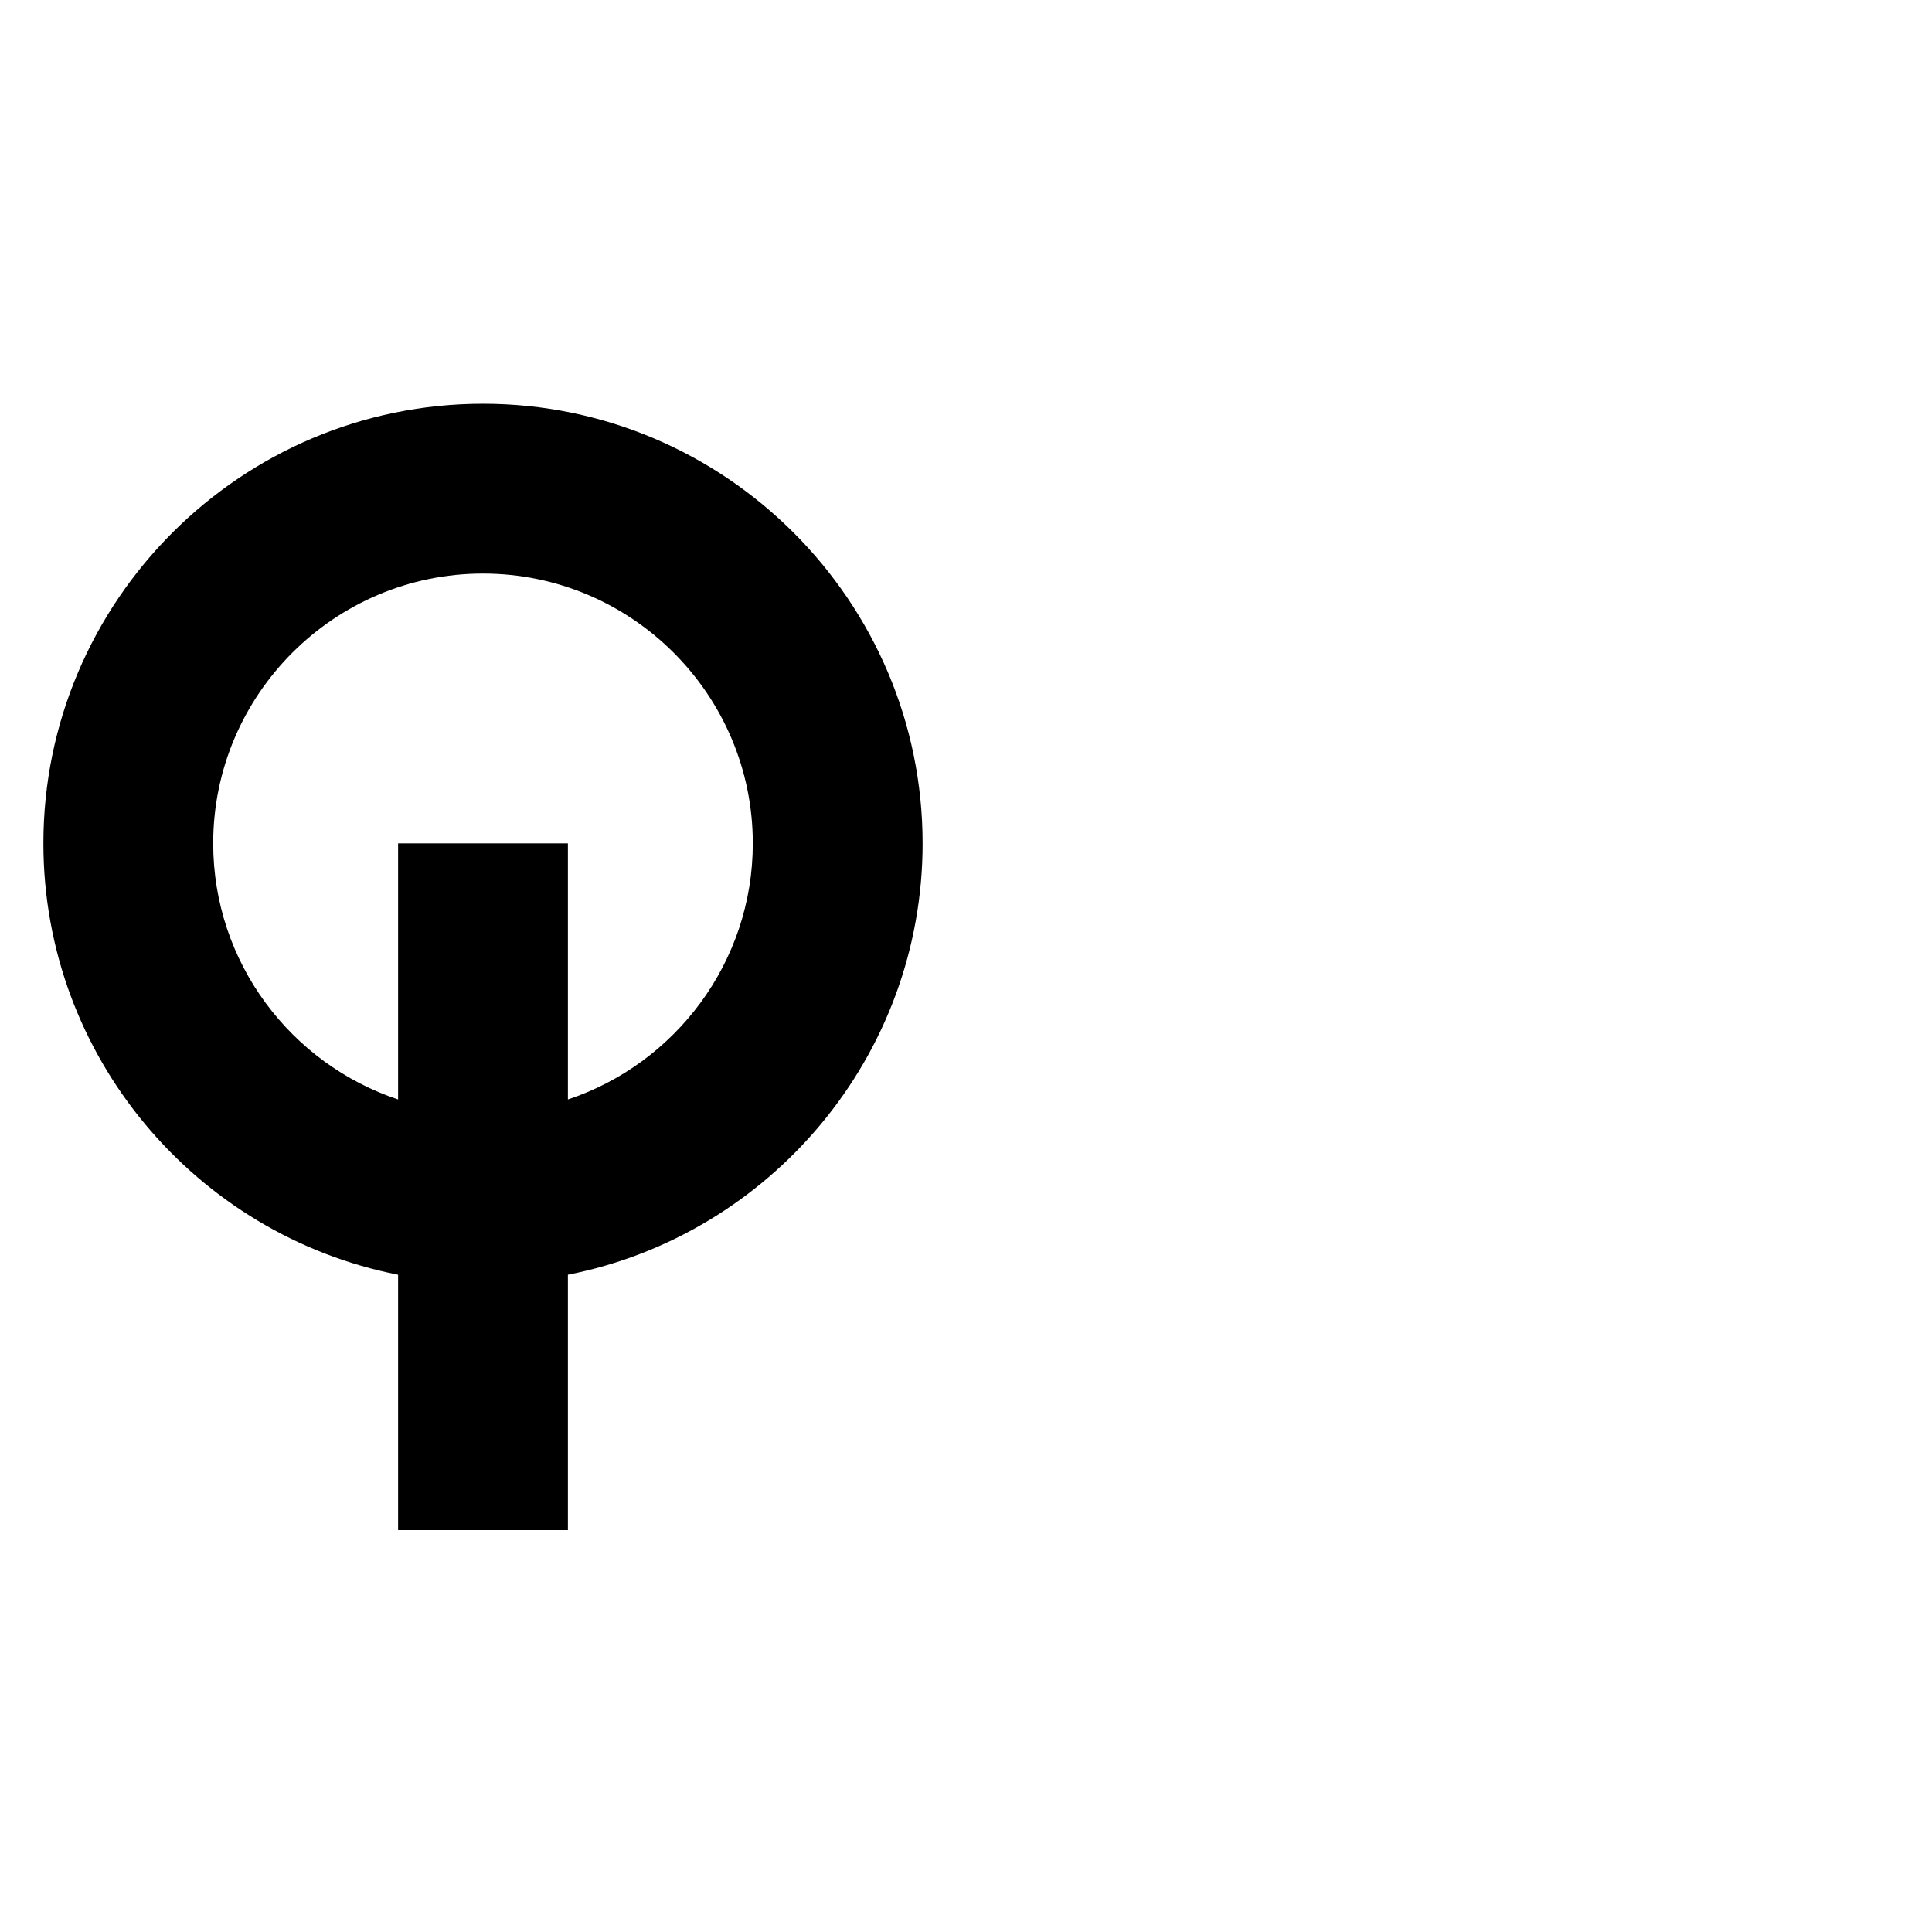
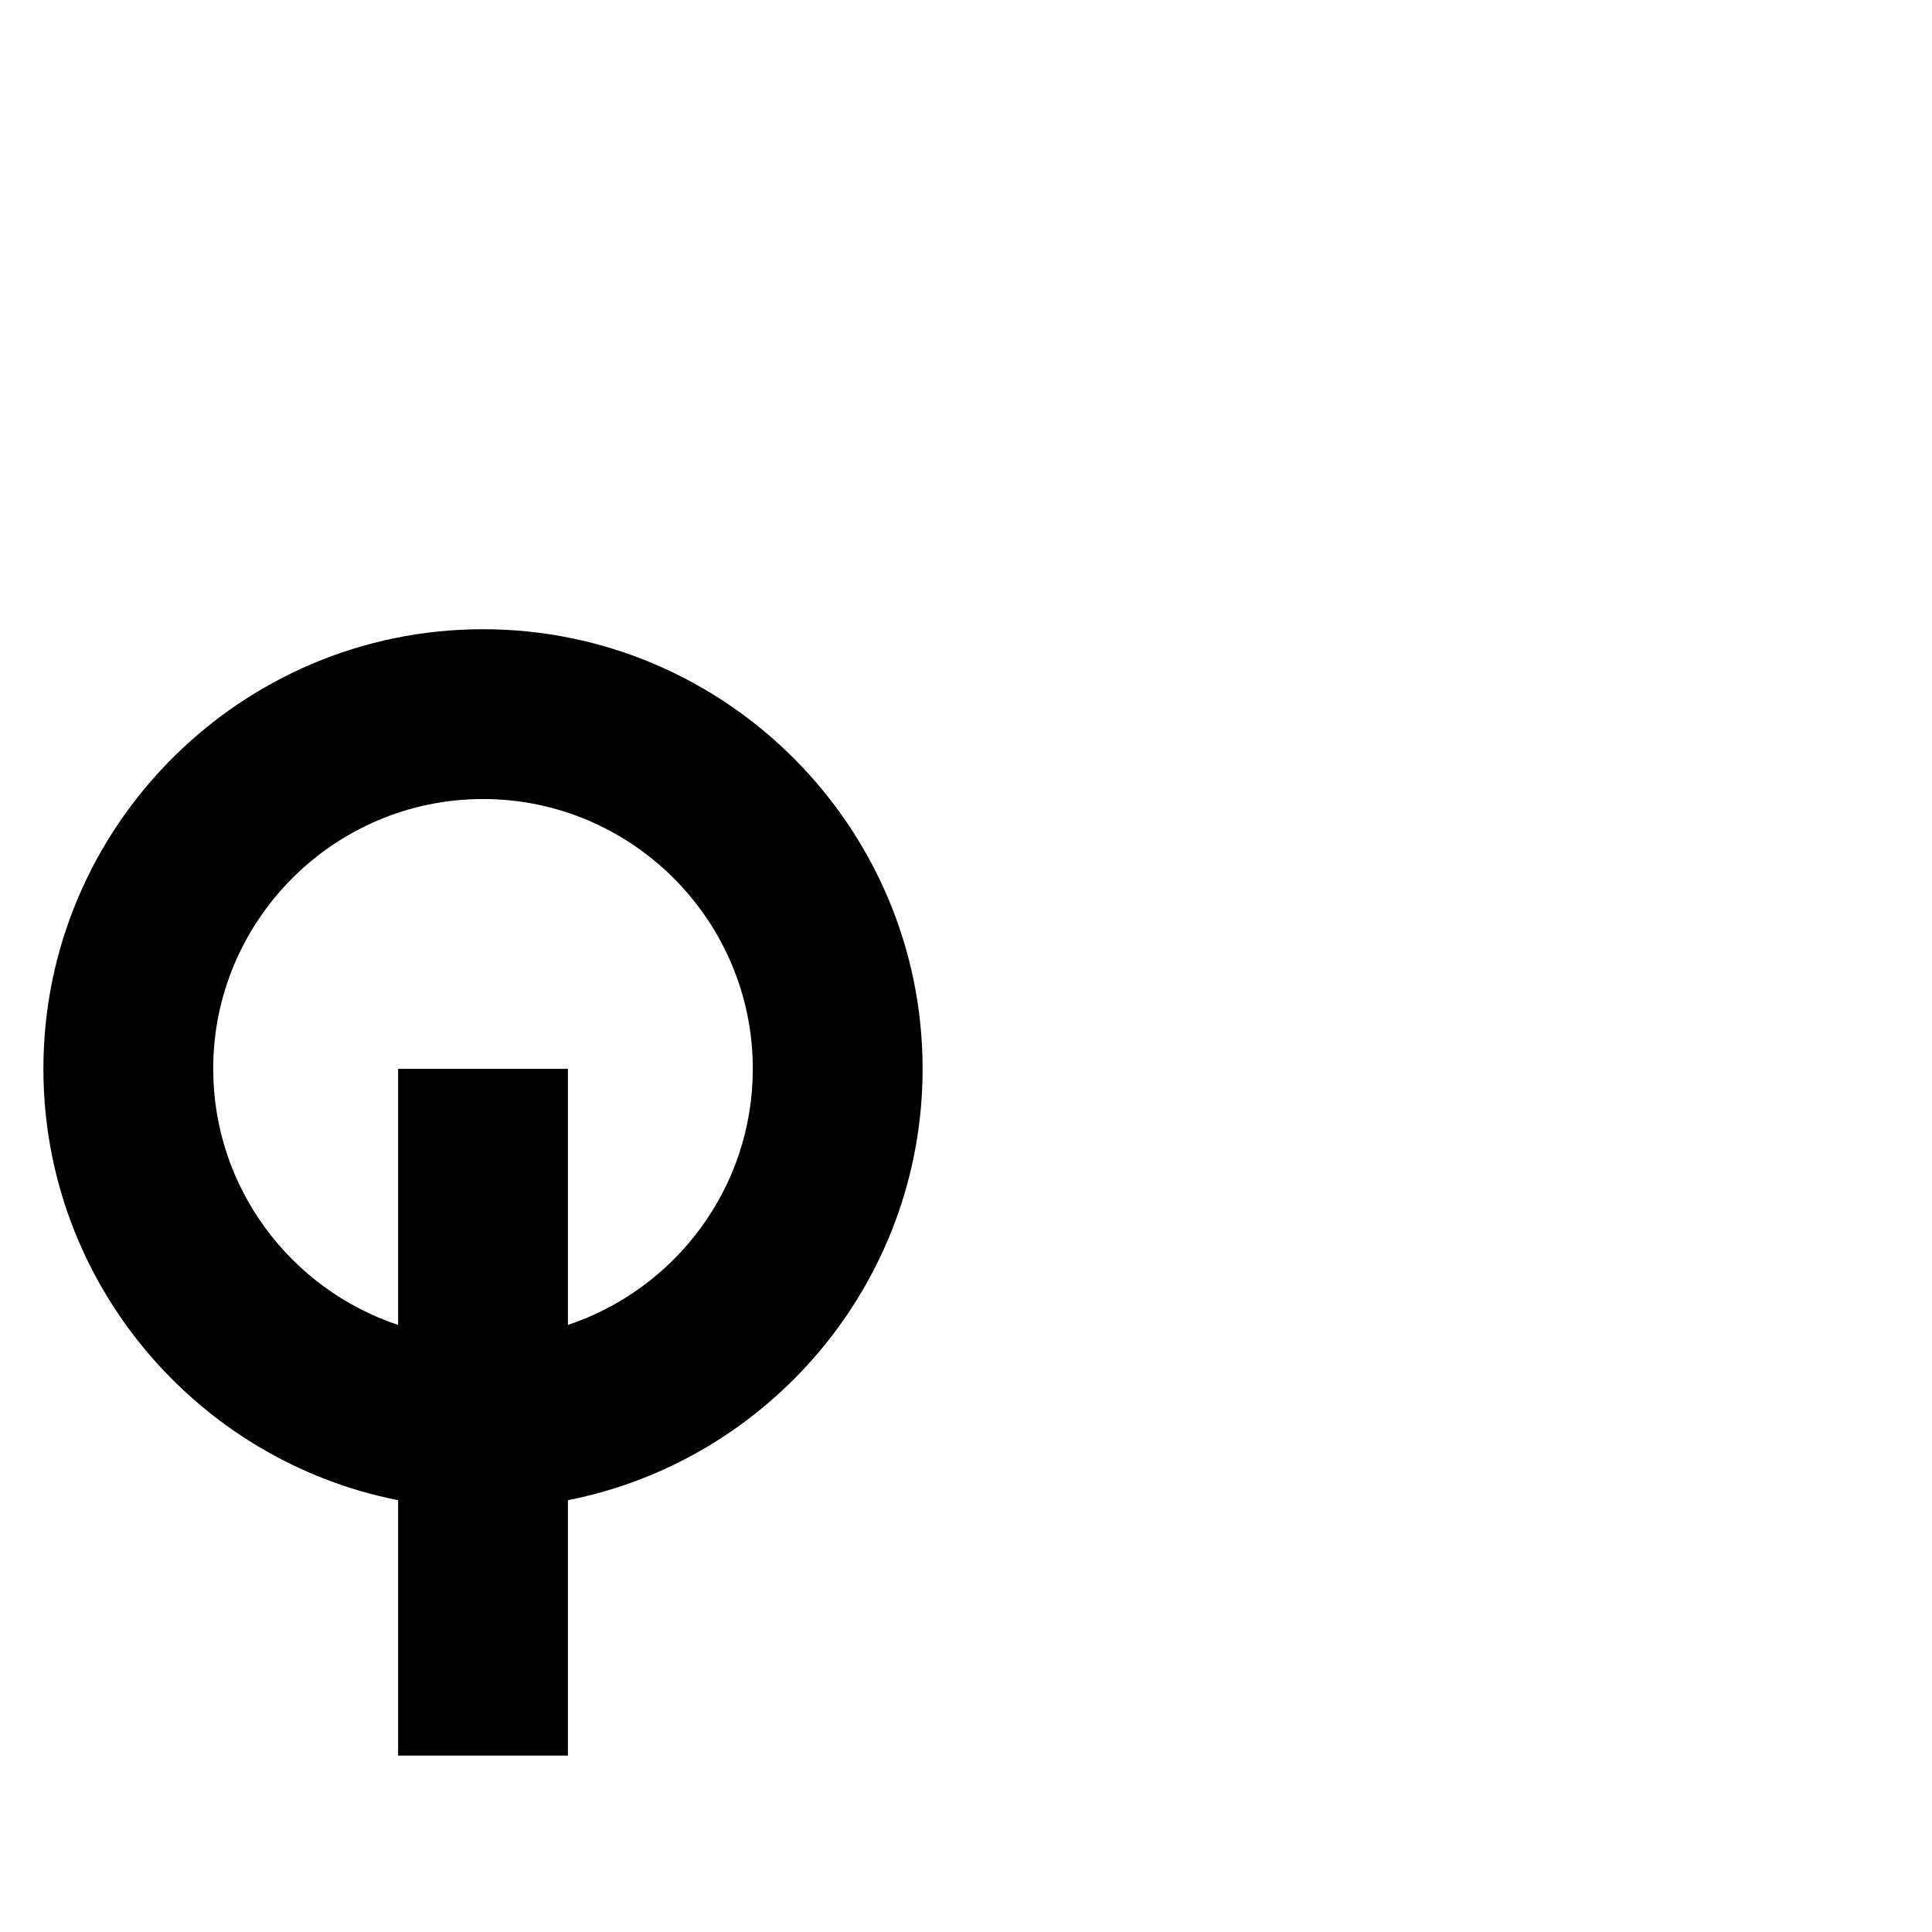
<svg xmlns="http://www.w3.org/2000/svg" width="2048" height="2048">
-   <path id="path1" fill="#000000" stroke="none" d="M 512 428 C 255.206 428 46 637.19 46 894 C 46 1120.032 208.065 1309.174 422 1351.264 L 422 1622 L 602 1622 L 602 1351.264 C 815.945 1309.173 978 1120.019 978 894 C 978 637.206 768.81 428 512 428 Z M 512 608 C 669.613 608 798 736.397 798 894 C 798 1020.182 715.703 1127.641 602 1165.475 L 602 894 L 422 894 L 422 1165.475 C 308.301 1127.642 226 1020.188 226 894 C 226 736.387 354.397 608 512 608 Z" />
+   <path id="path1" fill="#000000" stroke="none" d="M 512 667 C 255.206 667 46 876.19 46 1133 C 46 1359.032 208.065 1548.174 422 1590.264 L 422 1861 L 602 1861 L 602 1590.264 C 815.945 1548.173 978 1359.019 978 1133 C 978 876.206 768.81 667 512 667 Z M 512 847 C 669.613 847 798 975.397 798 1133 C 798 1259.181 715.703 1366.641 602 1404.475 L 602 1133 L 422 1133 L 422 1404.475 C 308.301 1366.642 226 1259.188 226 1133 C 226 975.387 354.397 847 512 847 Z" />
</svg>
